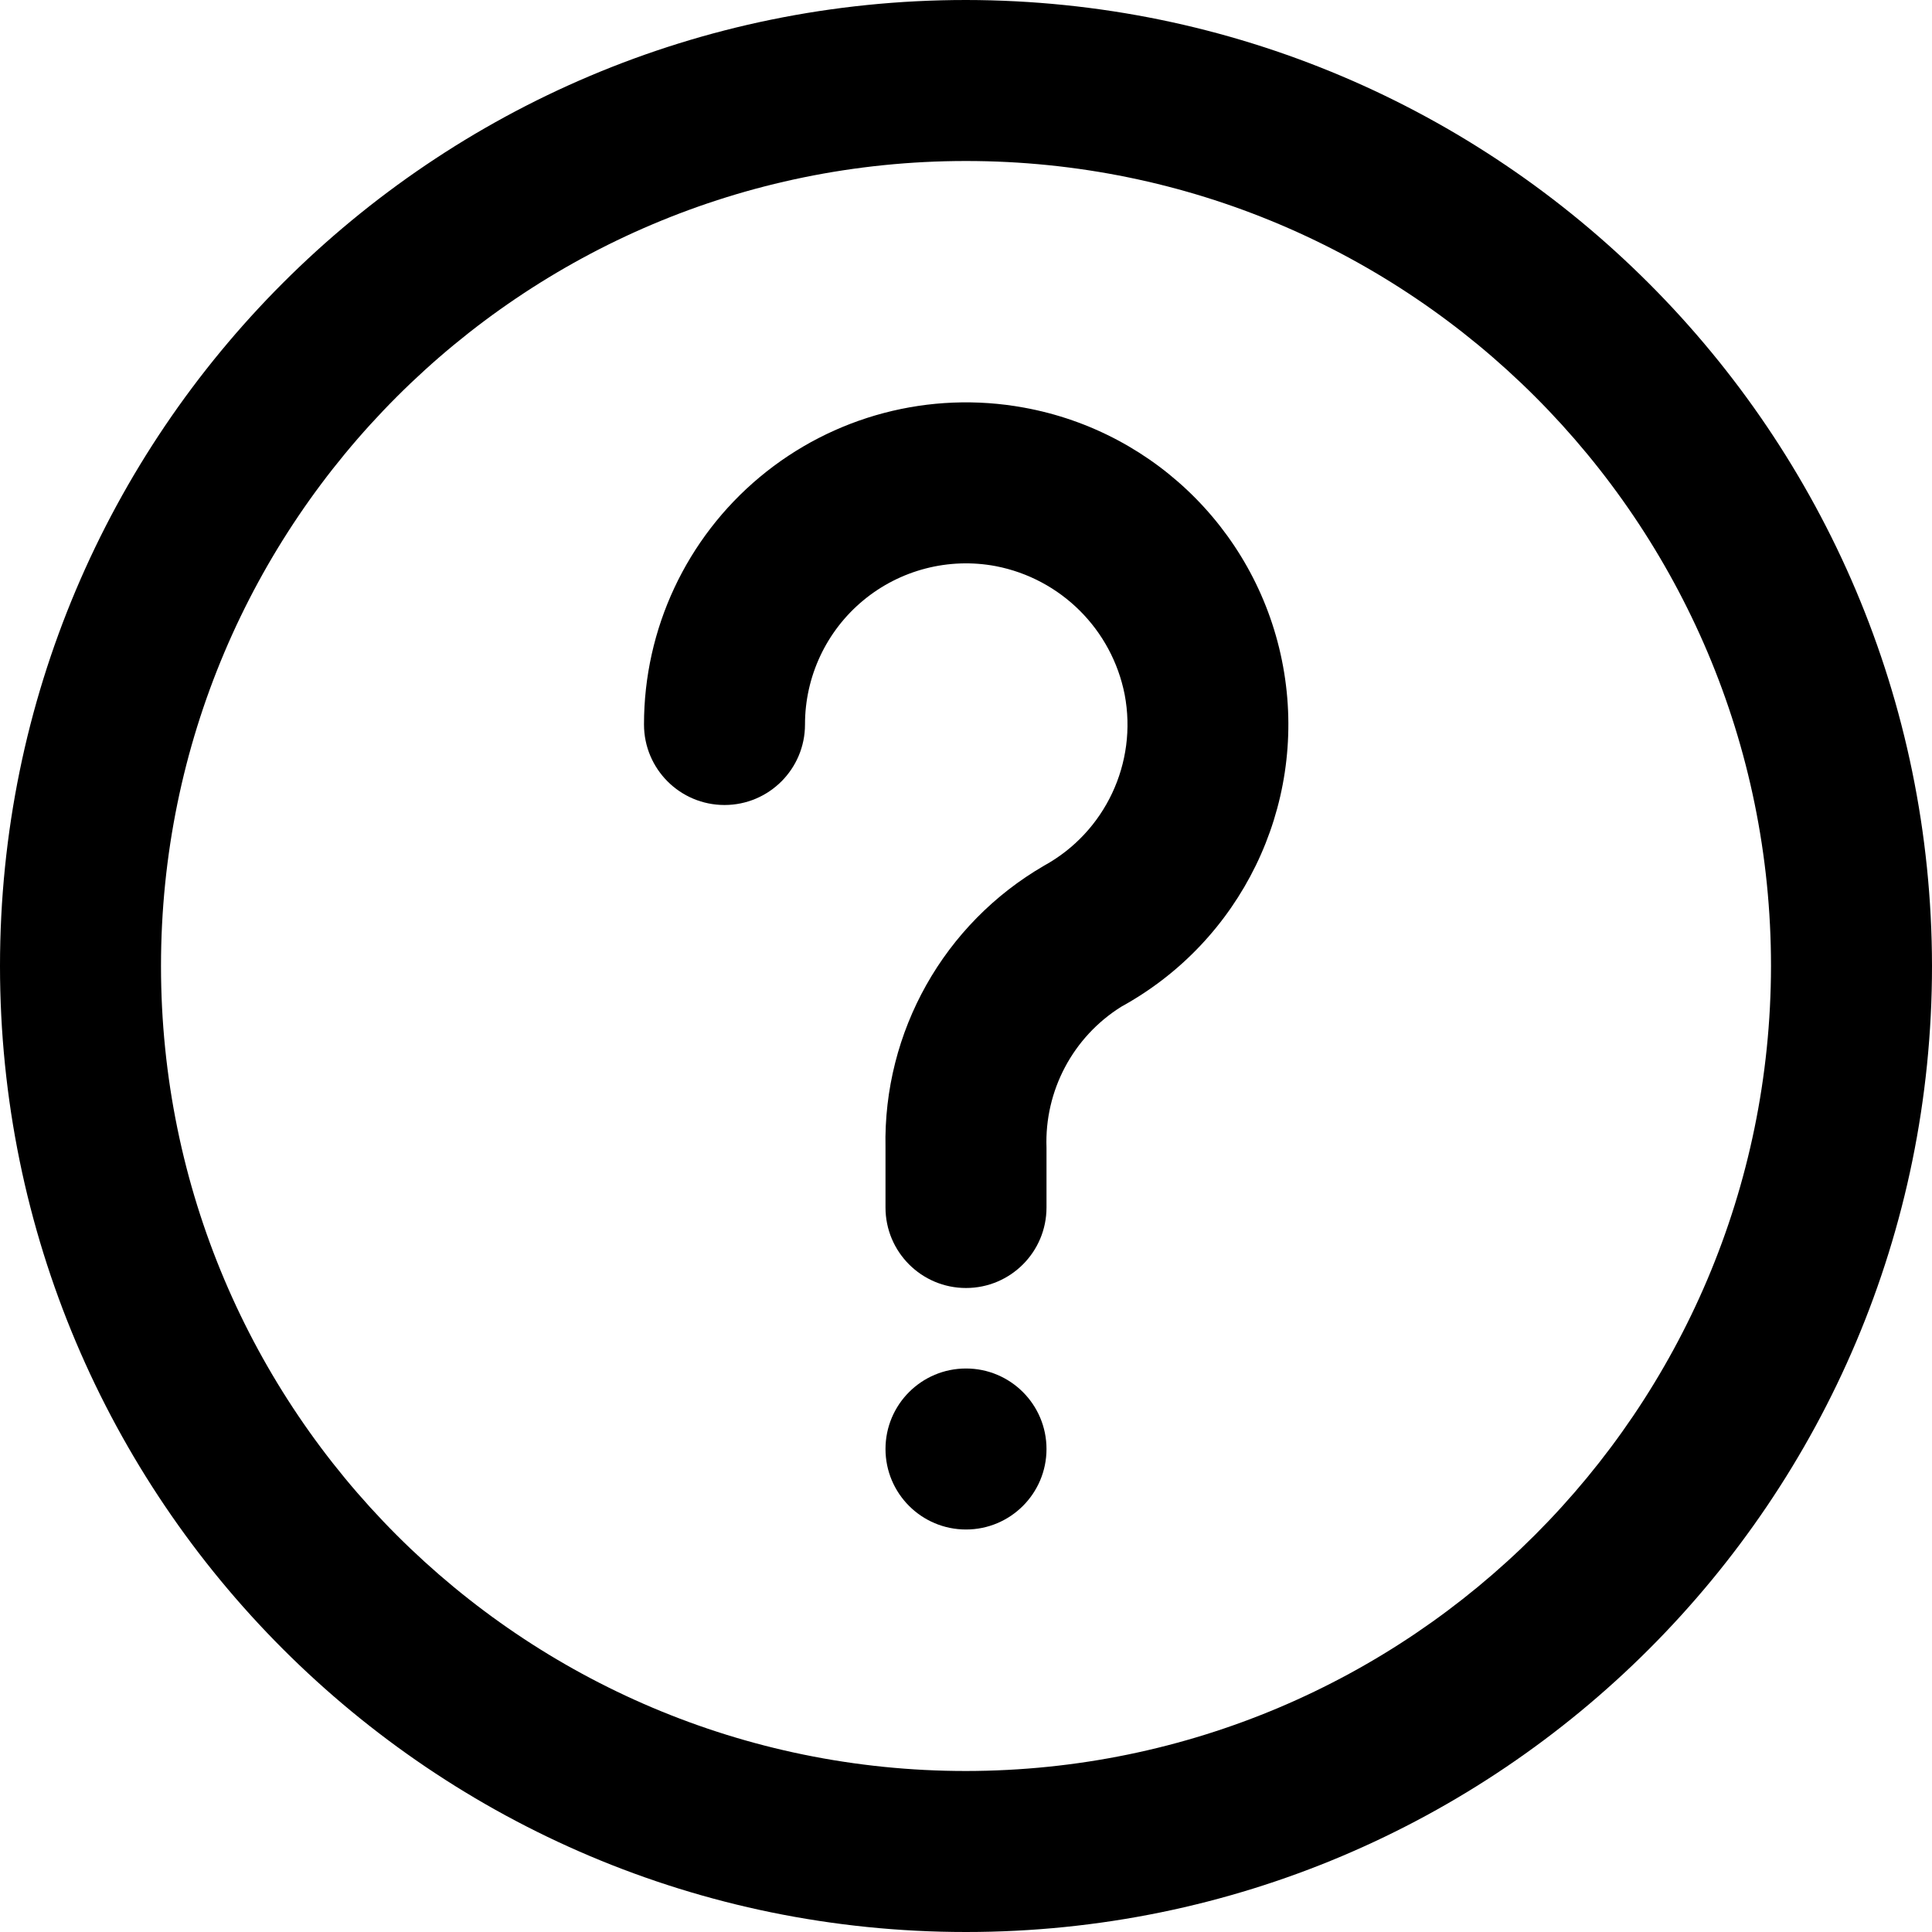
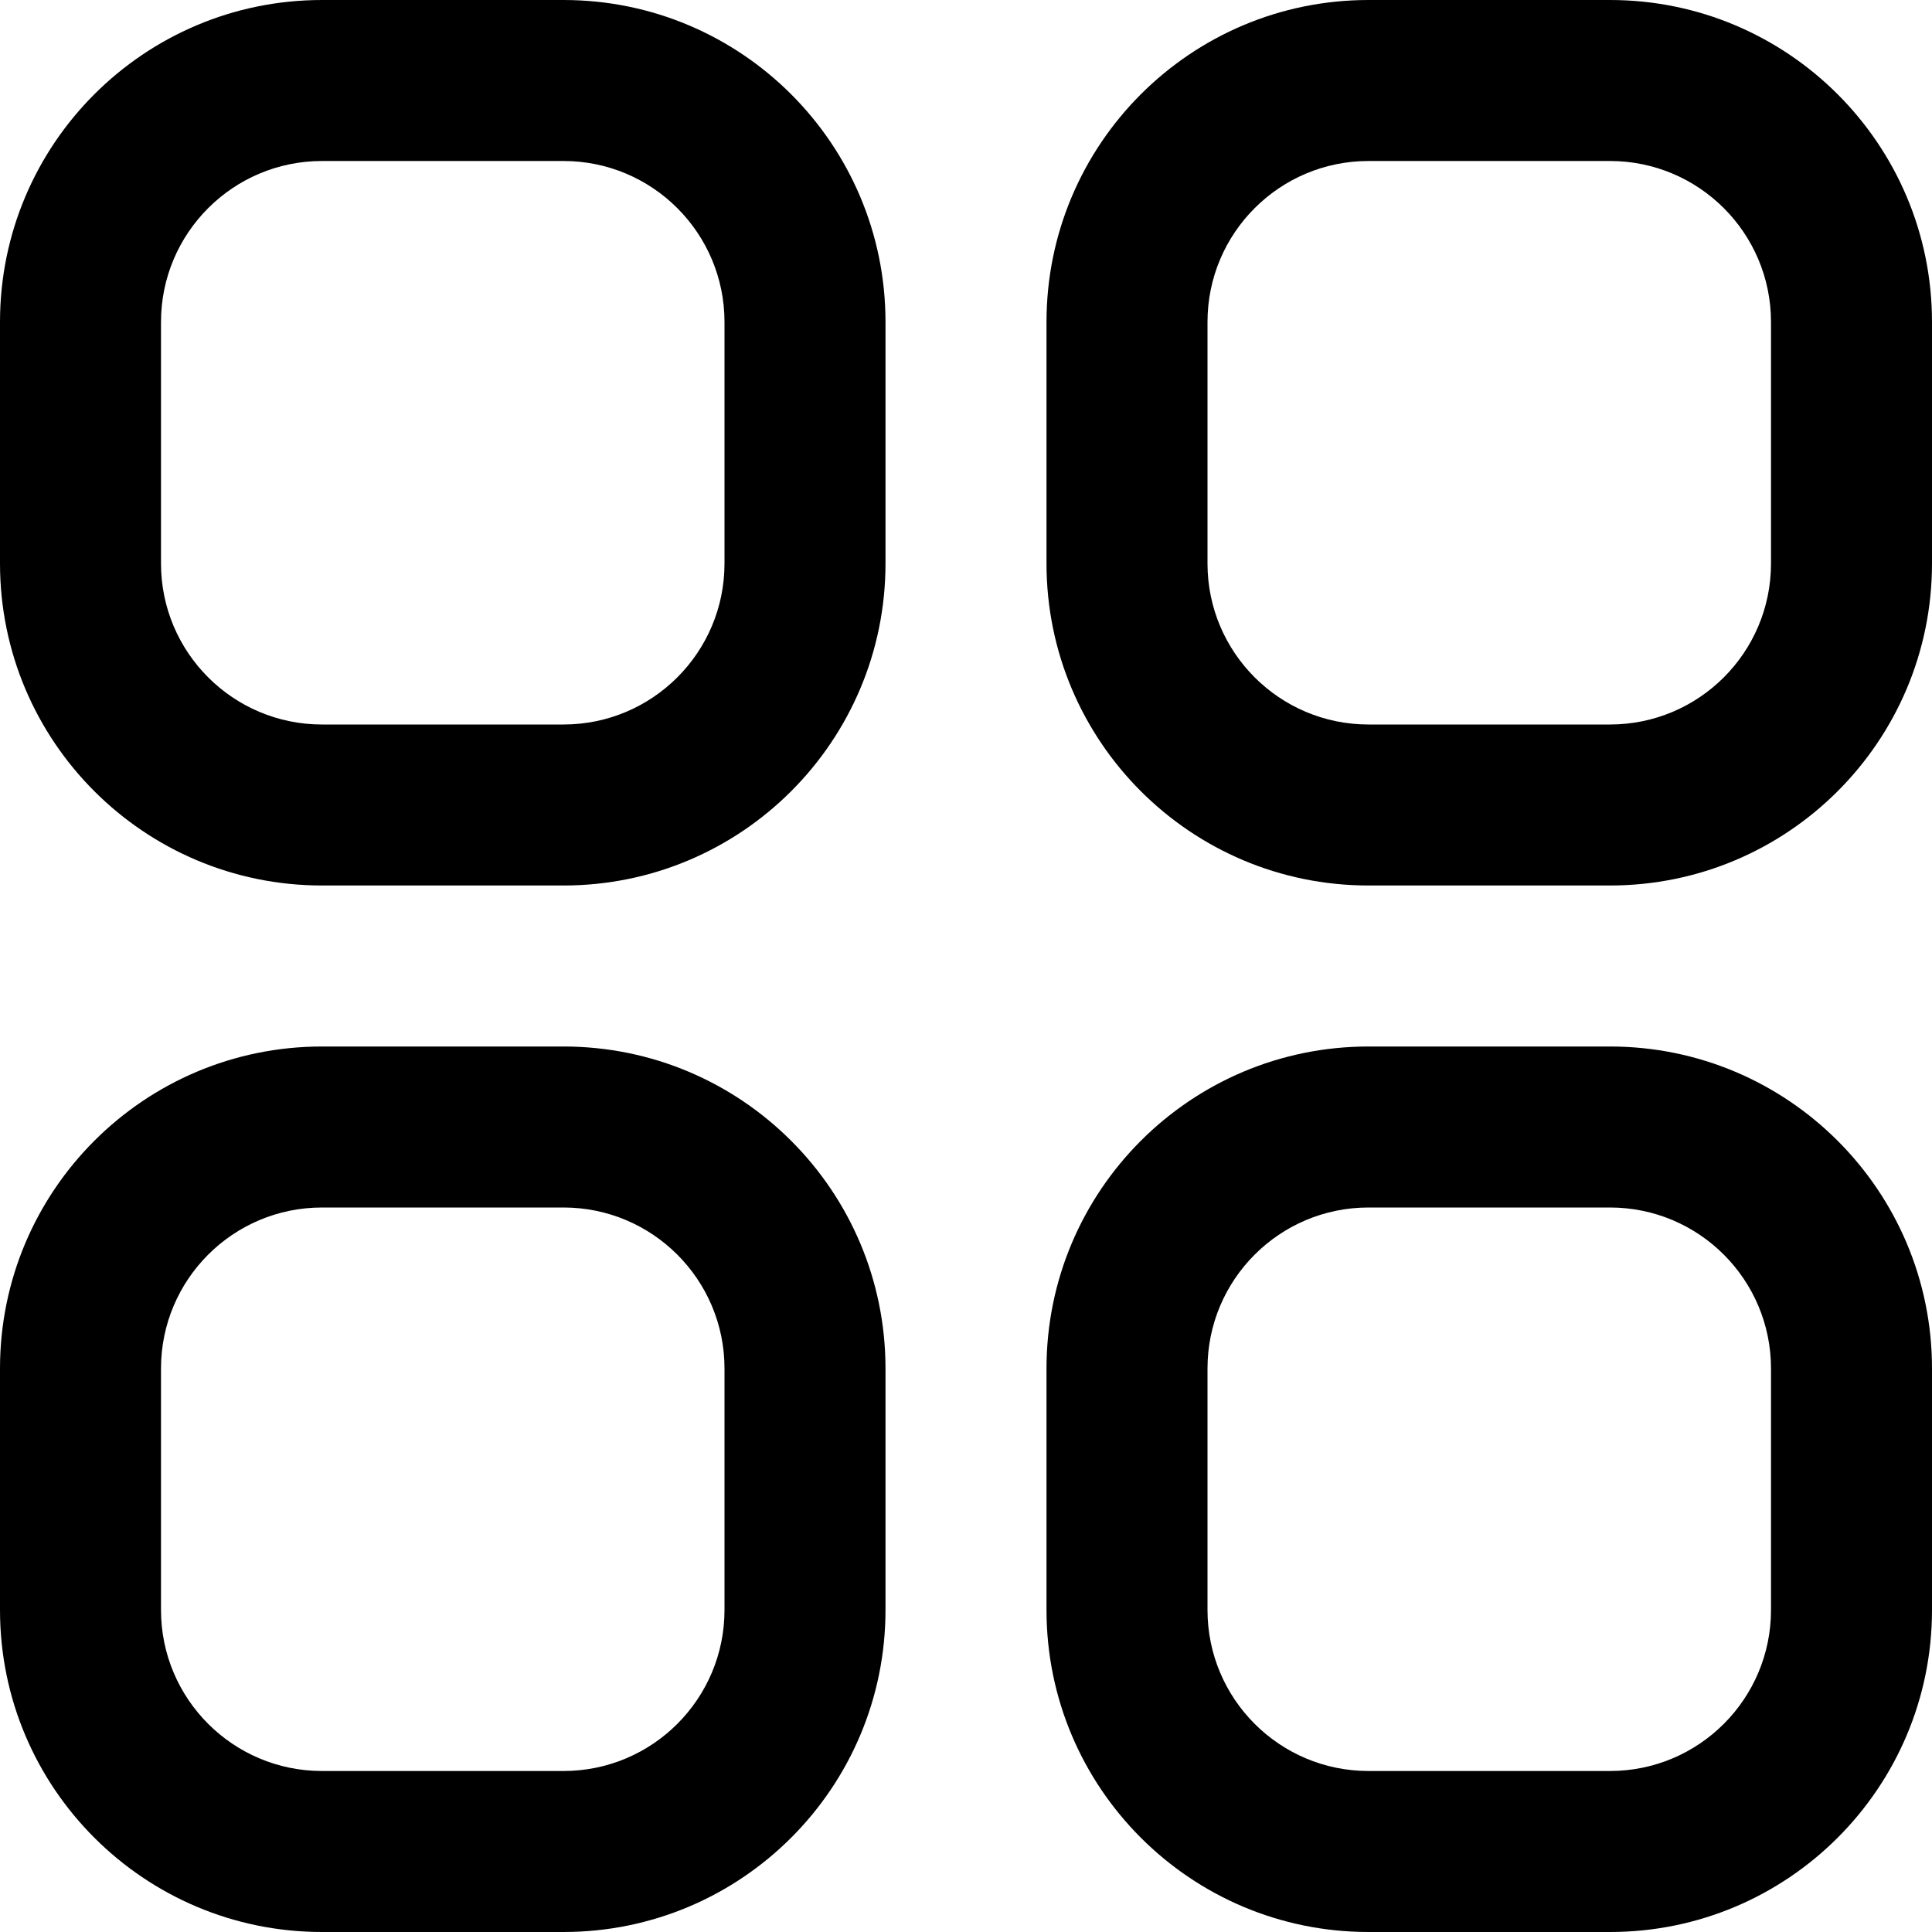
<svg xmlns="http://www.w3.org/2000/svg" id="Outline" viewBox="0 0 24 24" width="512" height="512">
-   <path d="M12,0A12,12,0,1,0,24,12,12.013,12.013,0,0,0,12,0Zm0,22A10,10,0,1,1,22,12,10.011,10.011,0,0,1,12,22Z" />
-   <path d="M12.717,5.063A4,4,0,0,0,8,9a1,1,0,0,0,2,0,2,2,0,0,1,2.371-1.967,2.024,2.024,0,0,1,1.6,1.595,2,2,0,0,1-1,2.125A3.954,3.954,0,0,0,11,14.257V15a1,1,0,0,0,2,0v-.743a1.982,1.982,0,0,1,.93-1.752,4,4,0,0,0-1.213-7.442Z" />
-   <rect x="11" y="17" width="2" height="2" rx="1" />
+   <path d="M7,0H4A4,4,0,0,0,0,4V7a4,4,0,0,0,4,4H7a4,4,0,0,0,4-4V4A4,4,0,0,0,7,0ZM9,7A2,2,0,0,1,7,9H4A2,2,0,0,1,2,7V4A2,2,0,0,1,4,2H7A2,2,0,0,1,9,4Z" />
+   <path d="M20,0H17a4,4,0,0,0-4,4V7a4,4,0,0,0,4,4h3a4,4,0,0,0,4-4V4A4,4,0,0,0,20,0Zm2,7a2,2,0,0,1-2,2H17a2,2,0,0,1-2-2V4a2,2,0,0,1,2-2h3a2,2,0,0,1,2,2Z" />
+   <path d="M7,13H4a4,4,0,0,0-4,4v3a4,4,0,0,0,4,4H7a4,4,0,0,0,4-4V17A4,4,0,0,0,7,13Zm2,7a2,2,0,0,1-2,2H4a2,2,0,0,1-2-2V17a2,2,0,0,1,2-2H7a2,2,0,0,1,2,2Z" />
+   <path d="M20,13H17a4,4,0,0,0-4,4v3a4,4,0,0,0,4,4h3a4,4,0,0,0,4-4V17A4,4,0,0,0,20,13Zm2,7a2,2,0,0,1-2,2H17a2,2,0,0,1-2-2V17a2,2,0,0,1,2-2h3a2,2,0,0,1,2,2Z" />
</svg>
